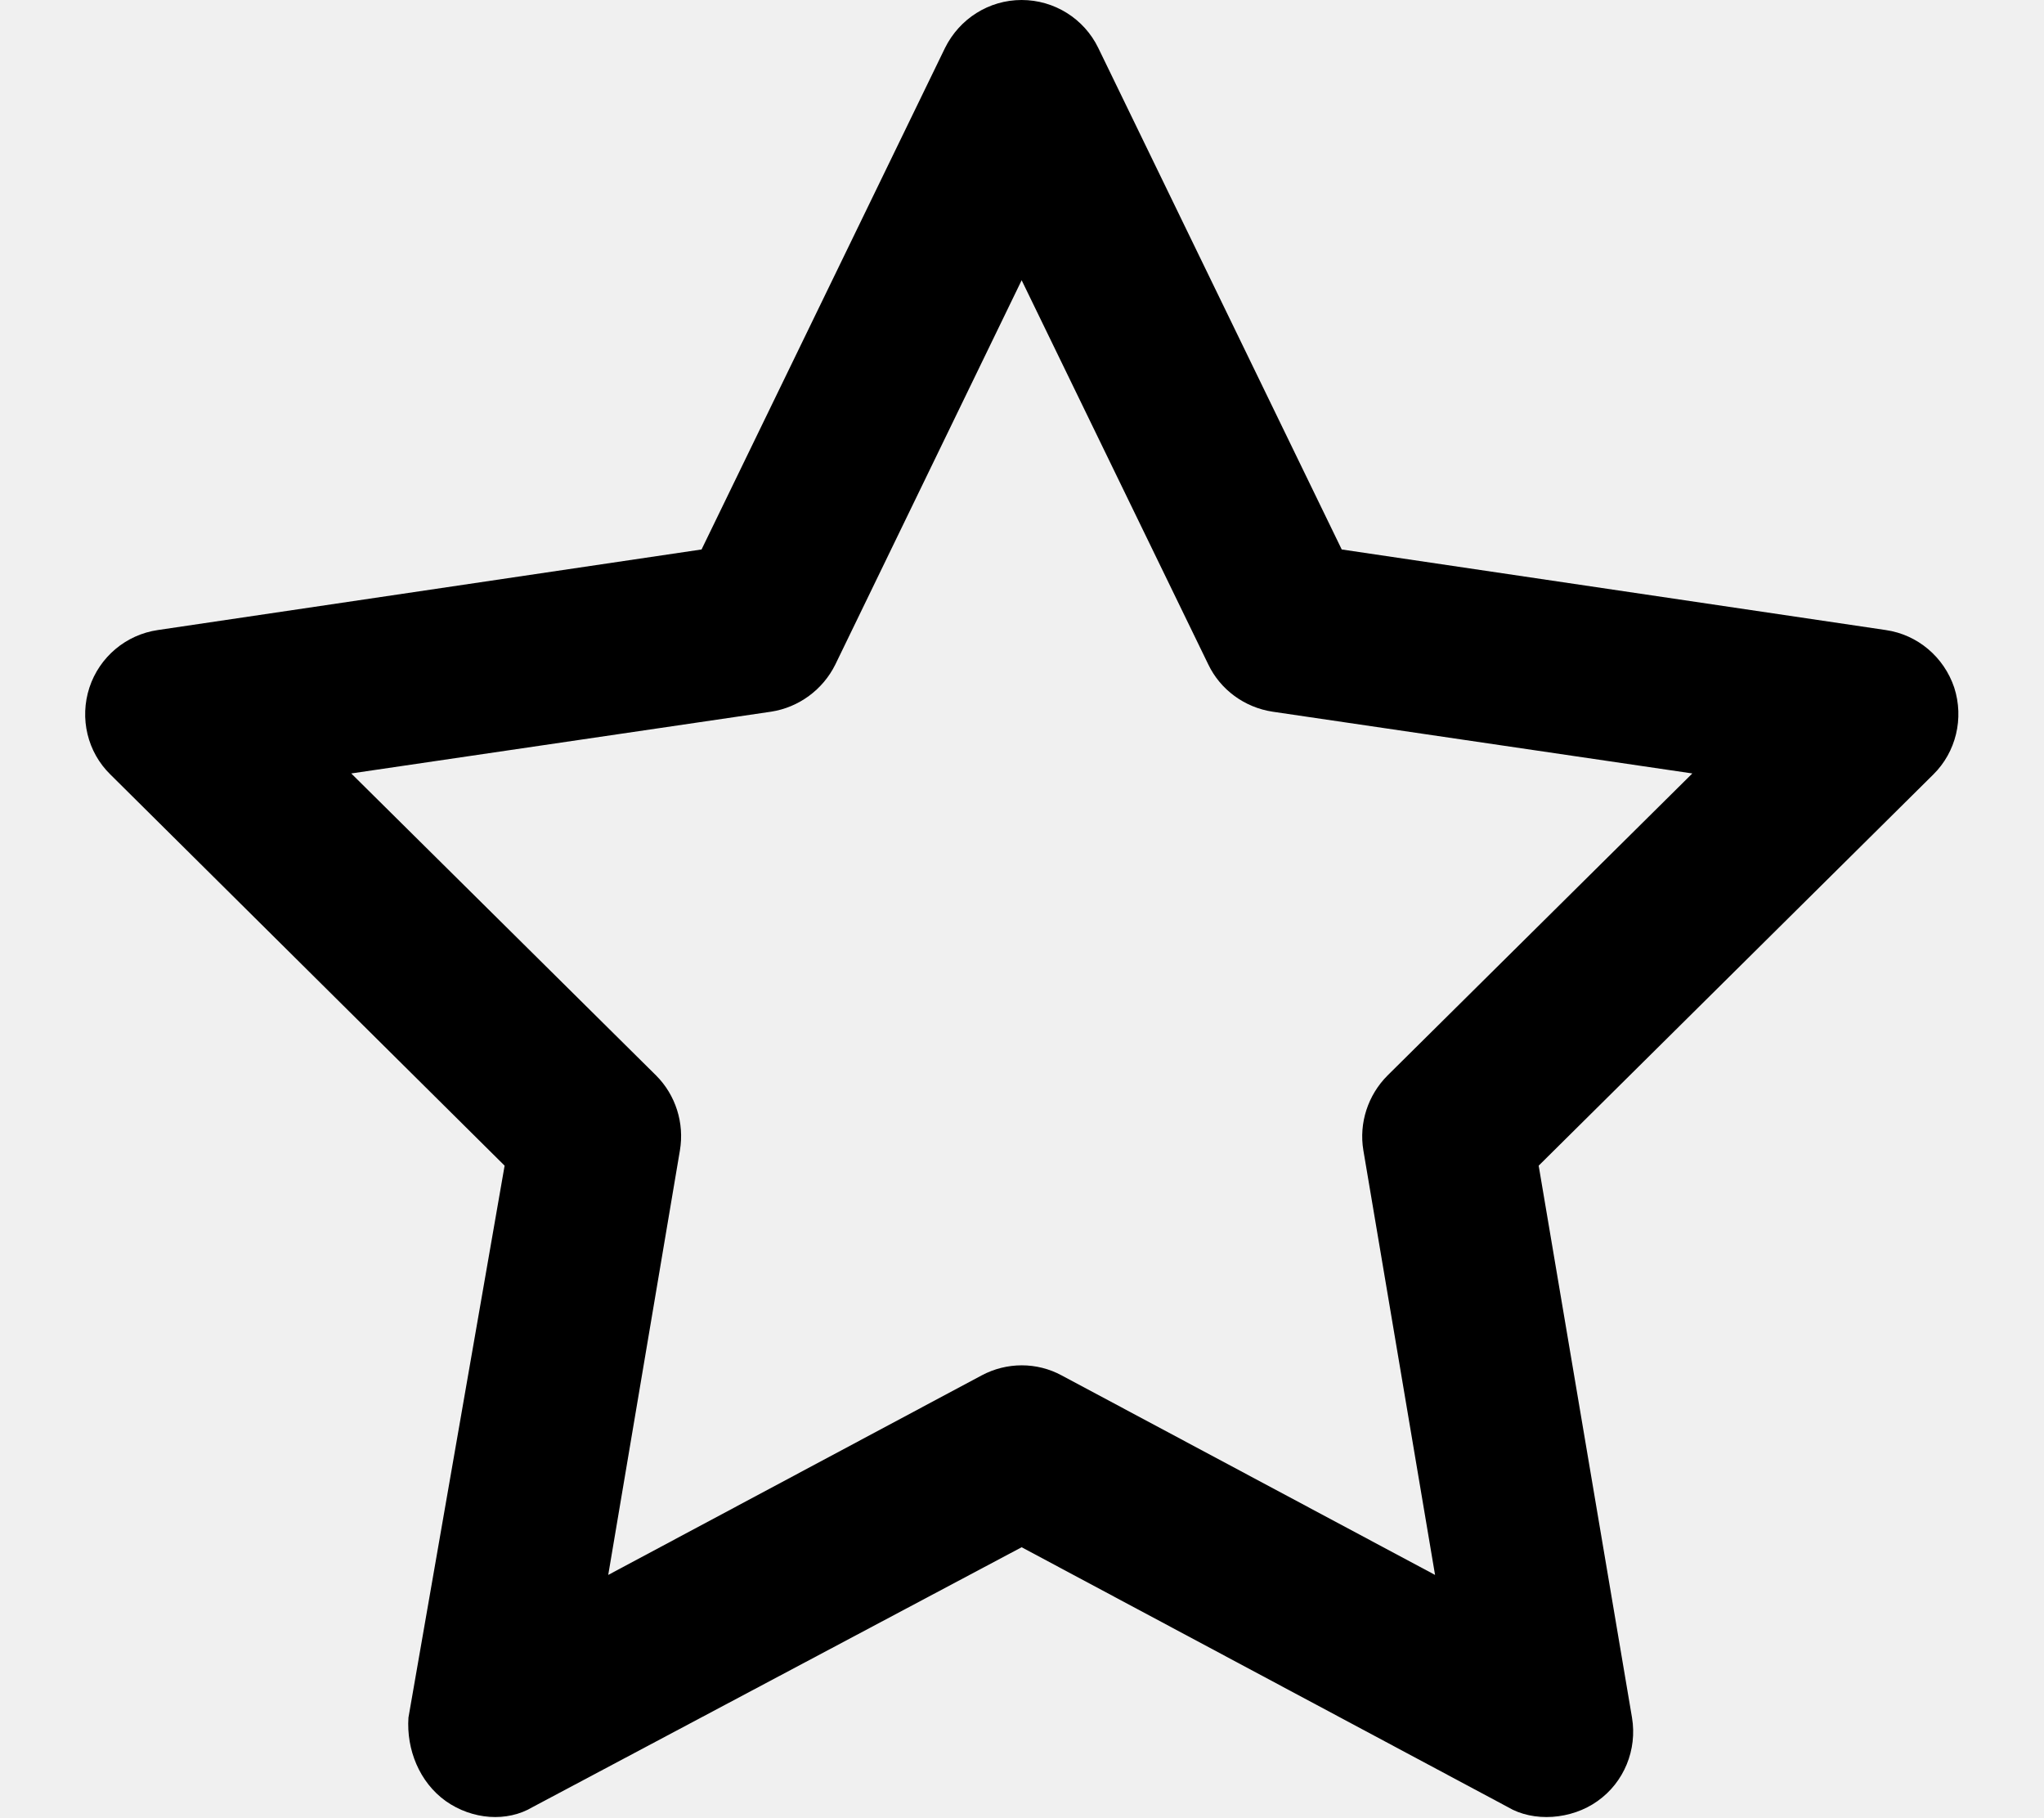
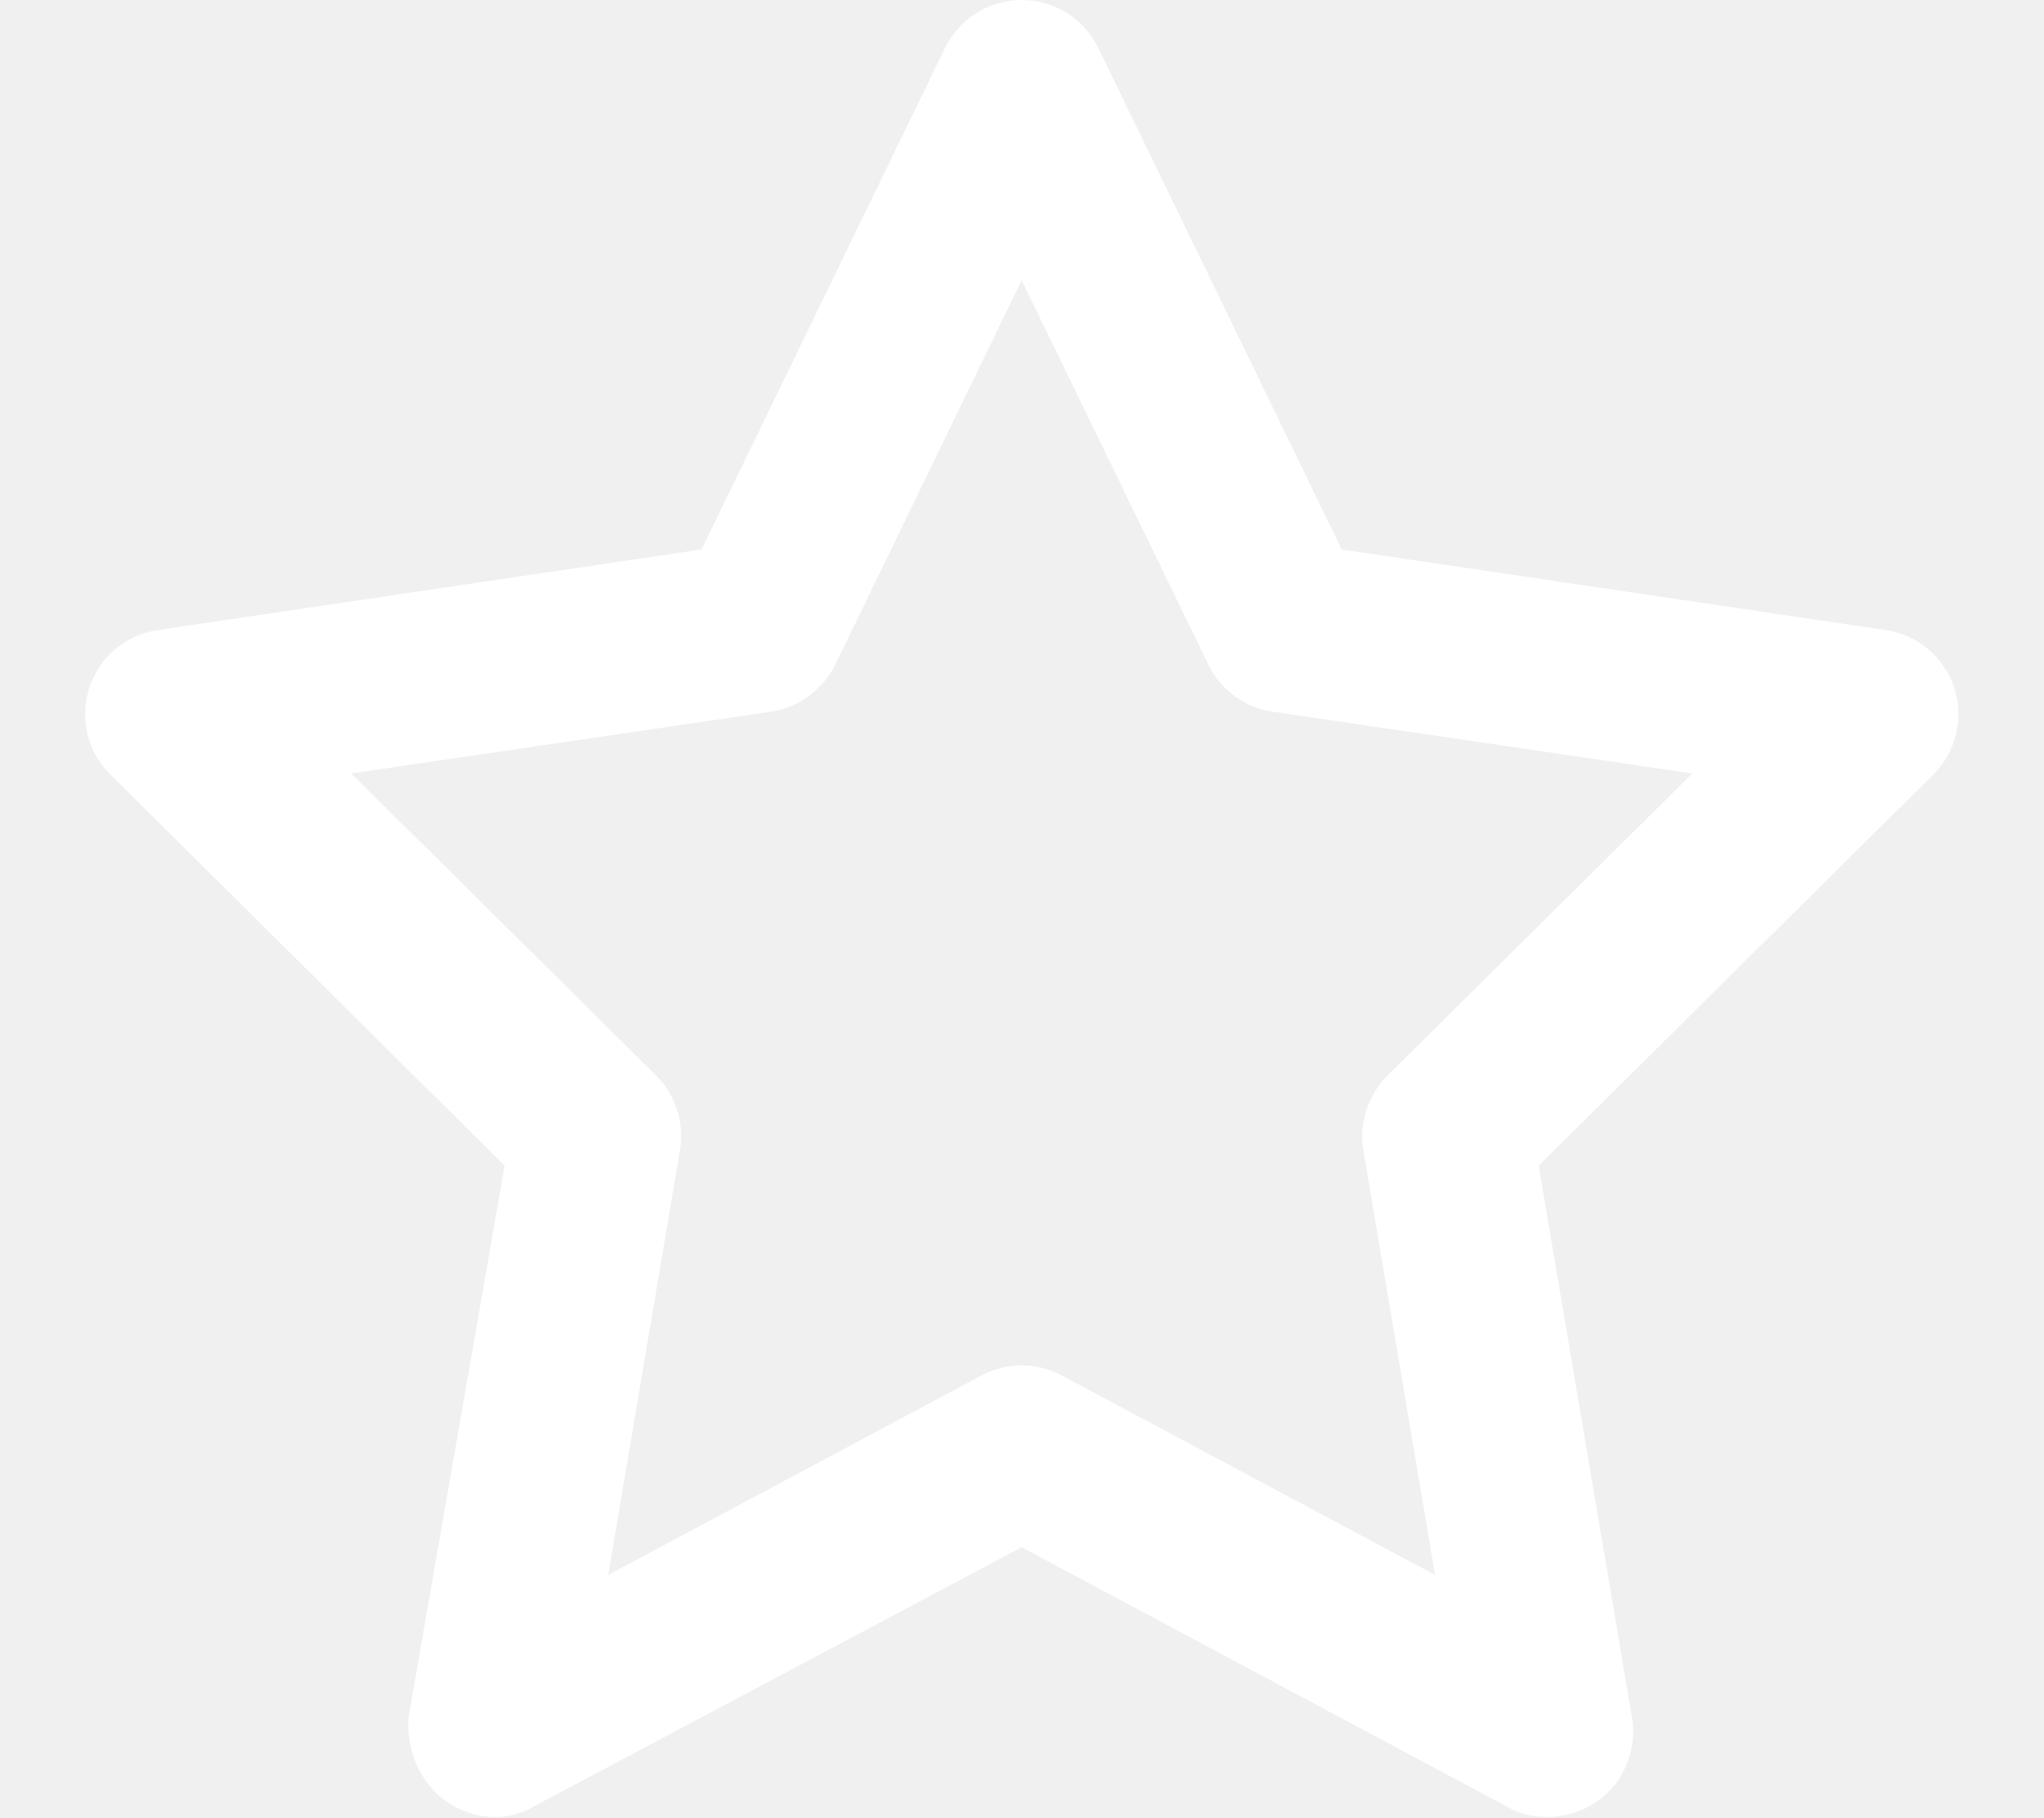
- <svg xmlns="http://www.w3.org/2000/svg" viewBox="0 0 576 512">
+ <svg xmlns="http://www.w3.org/2000/svg" fill="white" viewBox="0 0 576 512">
  <path d="M287.9 0C297.1 0 305.5 5.25 309.5 13.52L378.1 154.8L531.4 177.5C540.4 178.8 547.8 185.1 550.7 193.7C553.5 202.4 551.2 211.9 544.8 218.2L433.6 328.4L459.9 483.9C461.4 492.9 457.7 502.1 450.2 507.4C442.8 512.7 432.1 513.4 424.9 509.1L287.9 435.9L150.1 509.1C142.9 513.4 133.1 512.7 125.6 507.4C118.2 502.1 114.5 492.9 115.1 483.9L142.2 328.4L31.11 218.2C24.65 211.9 22.36 202.4 25.2 193.7C28.03 185.1 35.5 178.8 44.49 177.5L197.7 154.8L266.3 13.52C270.4 5.249 278.7 0 287.9 0L287.9 0zM287.9 78.95L235.4 187.2C231.9 194.3 225.1 199.3 217.3 200.5L98.98 217.9L184.9 303C190.4 308.5 192.9 316.4 191.6 324.1L171.4 443.7L276.6 387.5C283.7 383.7 292.2 383.7 299.2 387.5L404.4 443.7L384.2 324.1C382.9 316.4 385.5 308.5 391 303L476.9 217.9L358.6 200.5C350.7 199.3 343.9 194.3 340.5 187.2L287.9 78.95z" />
</svg>
